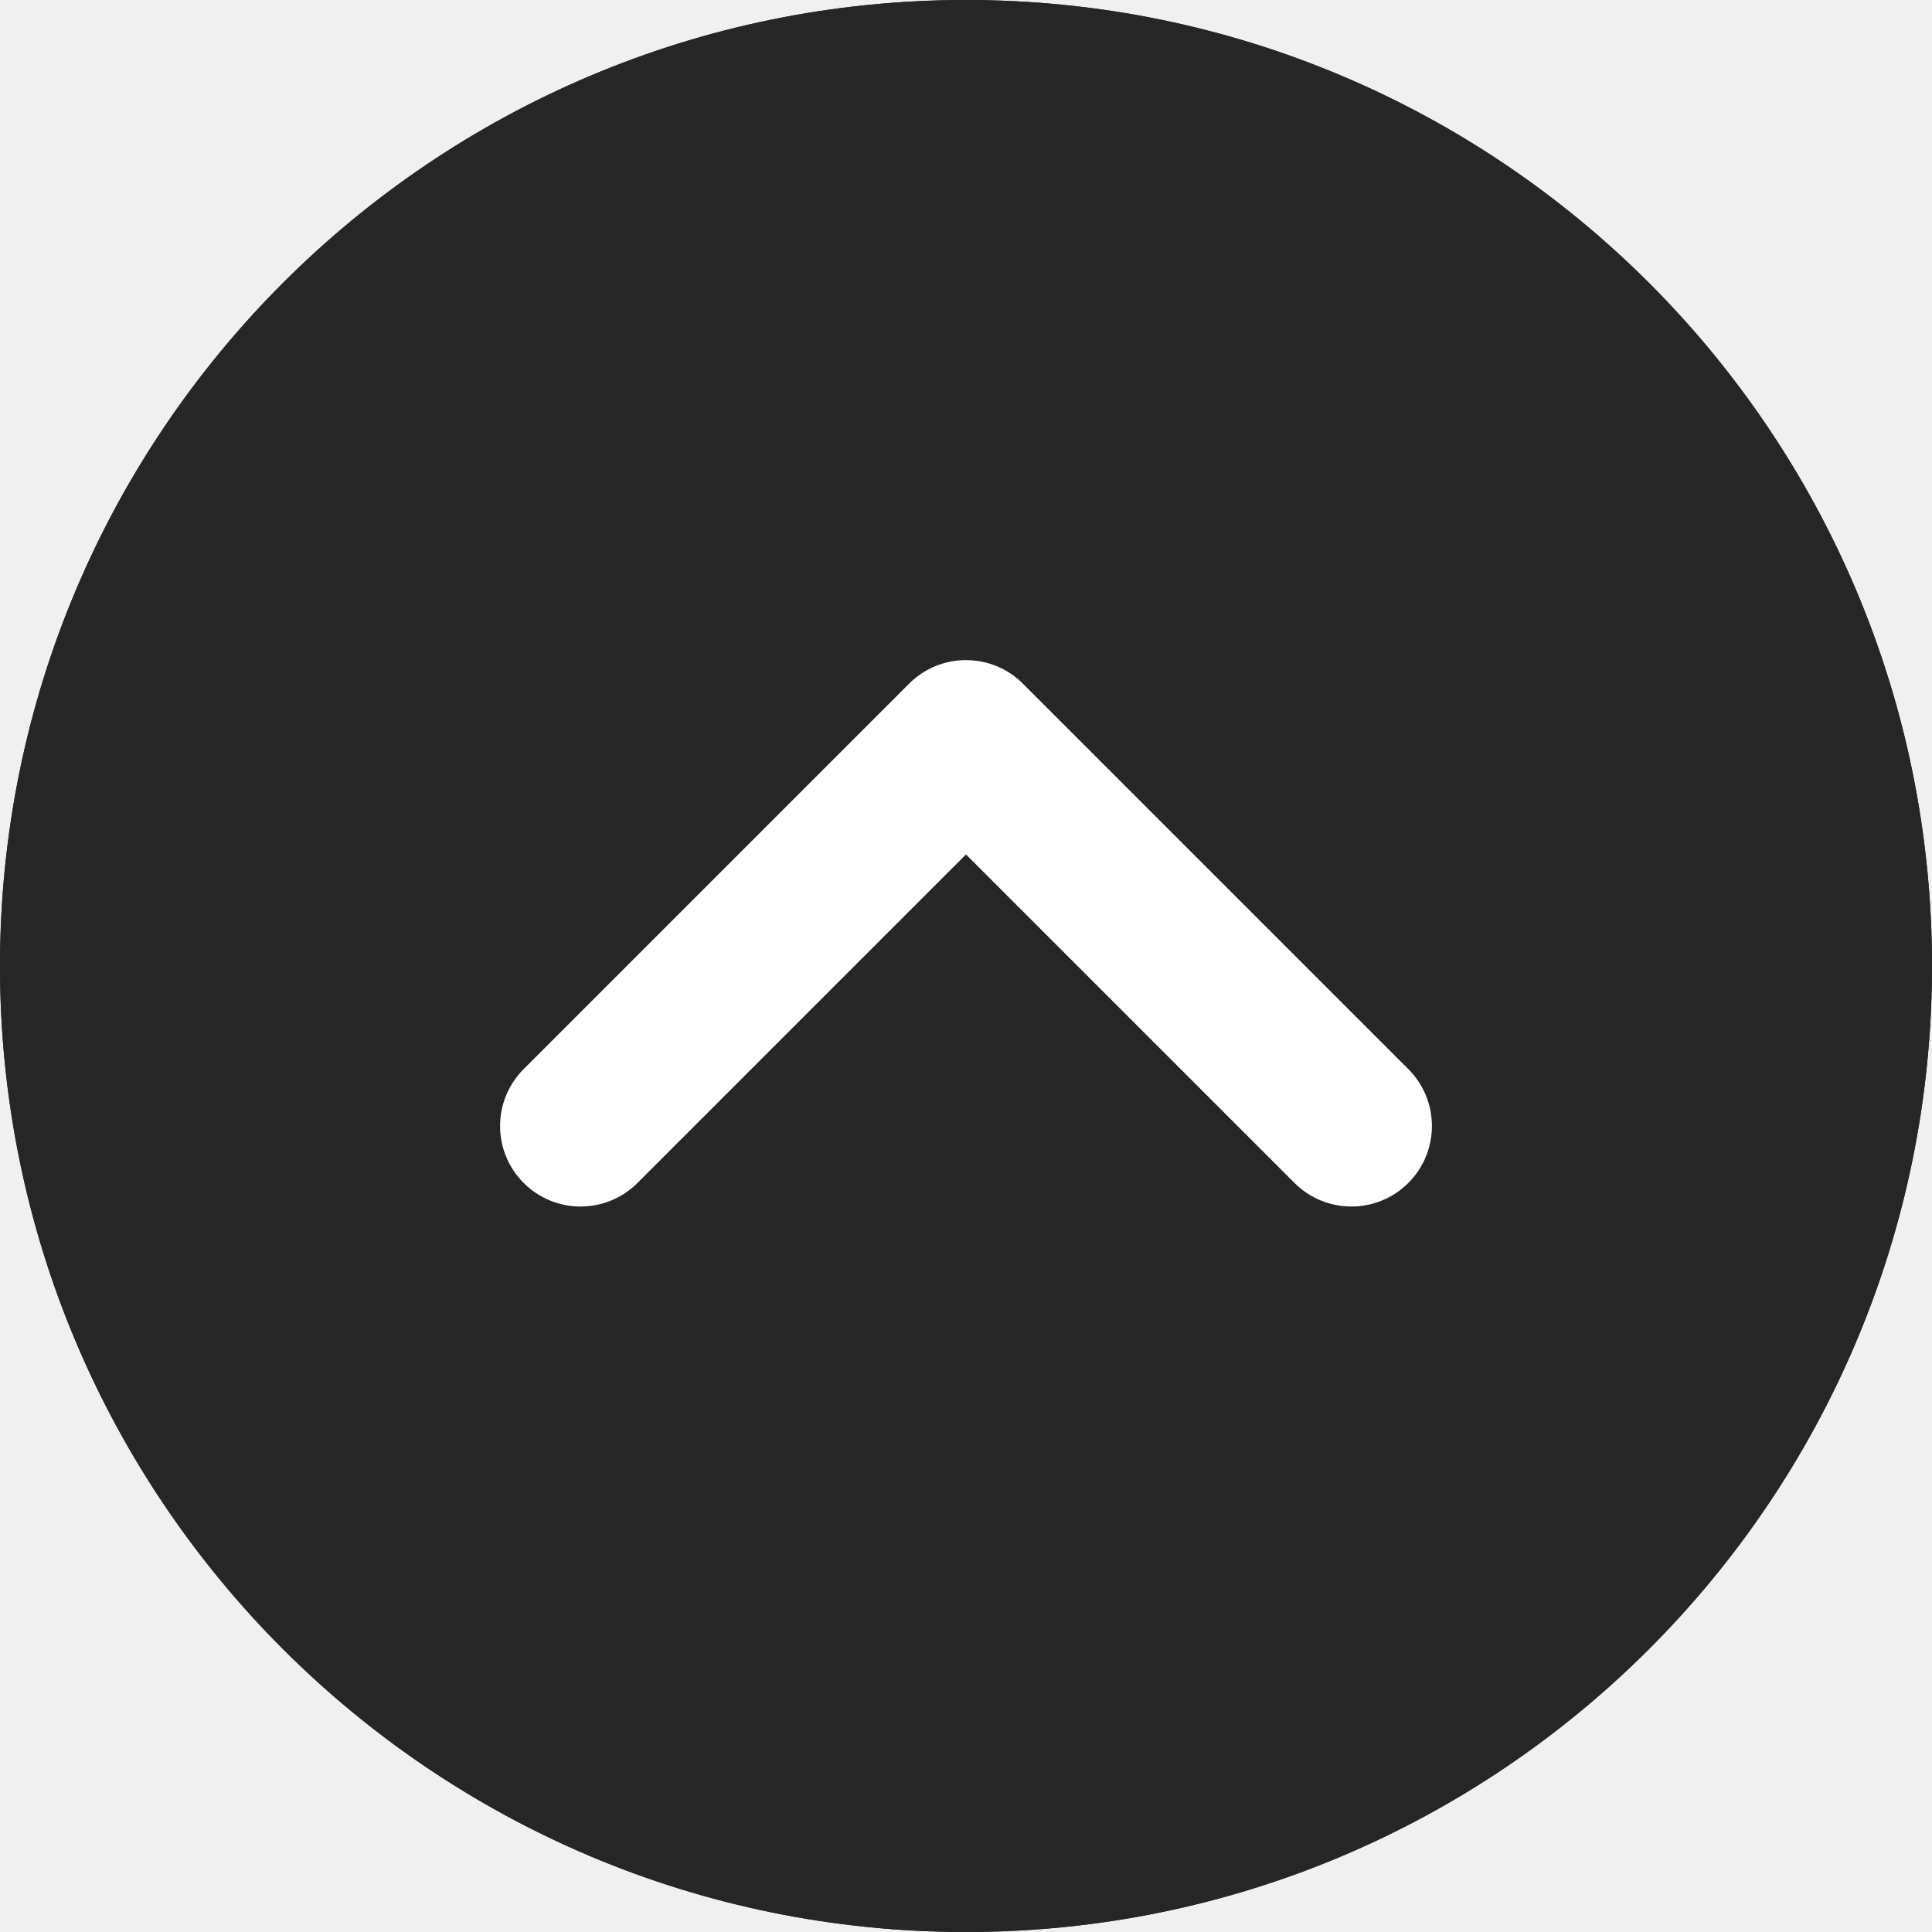
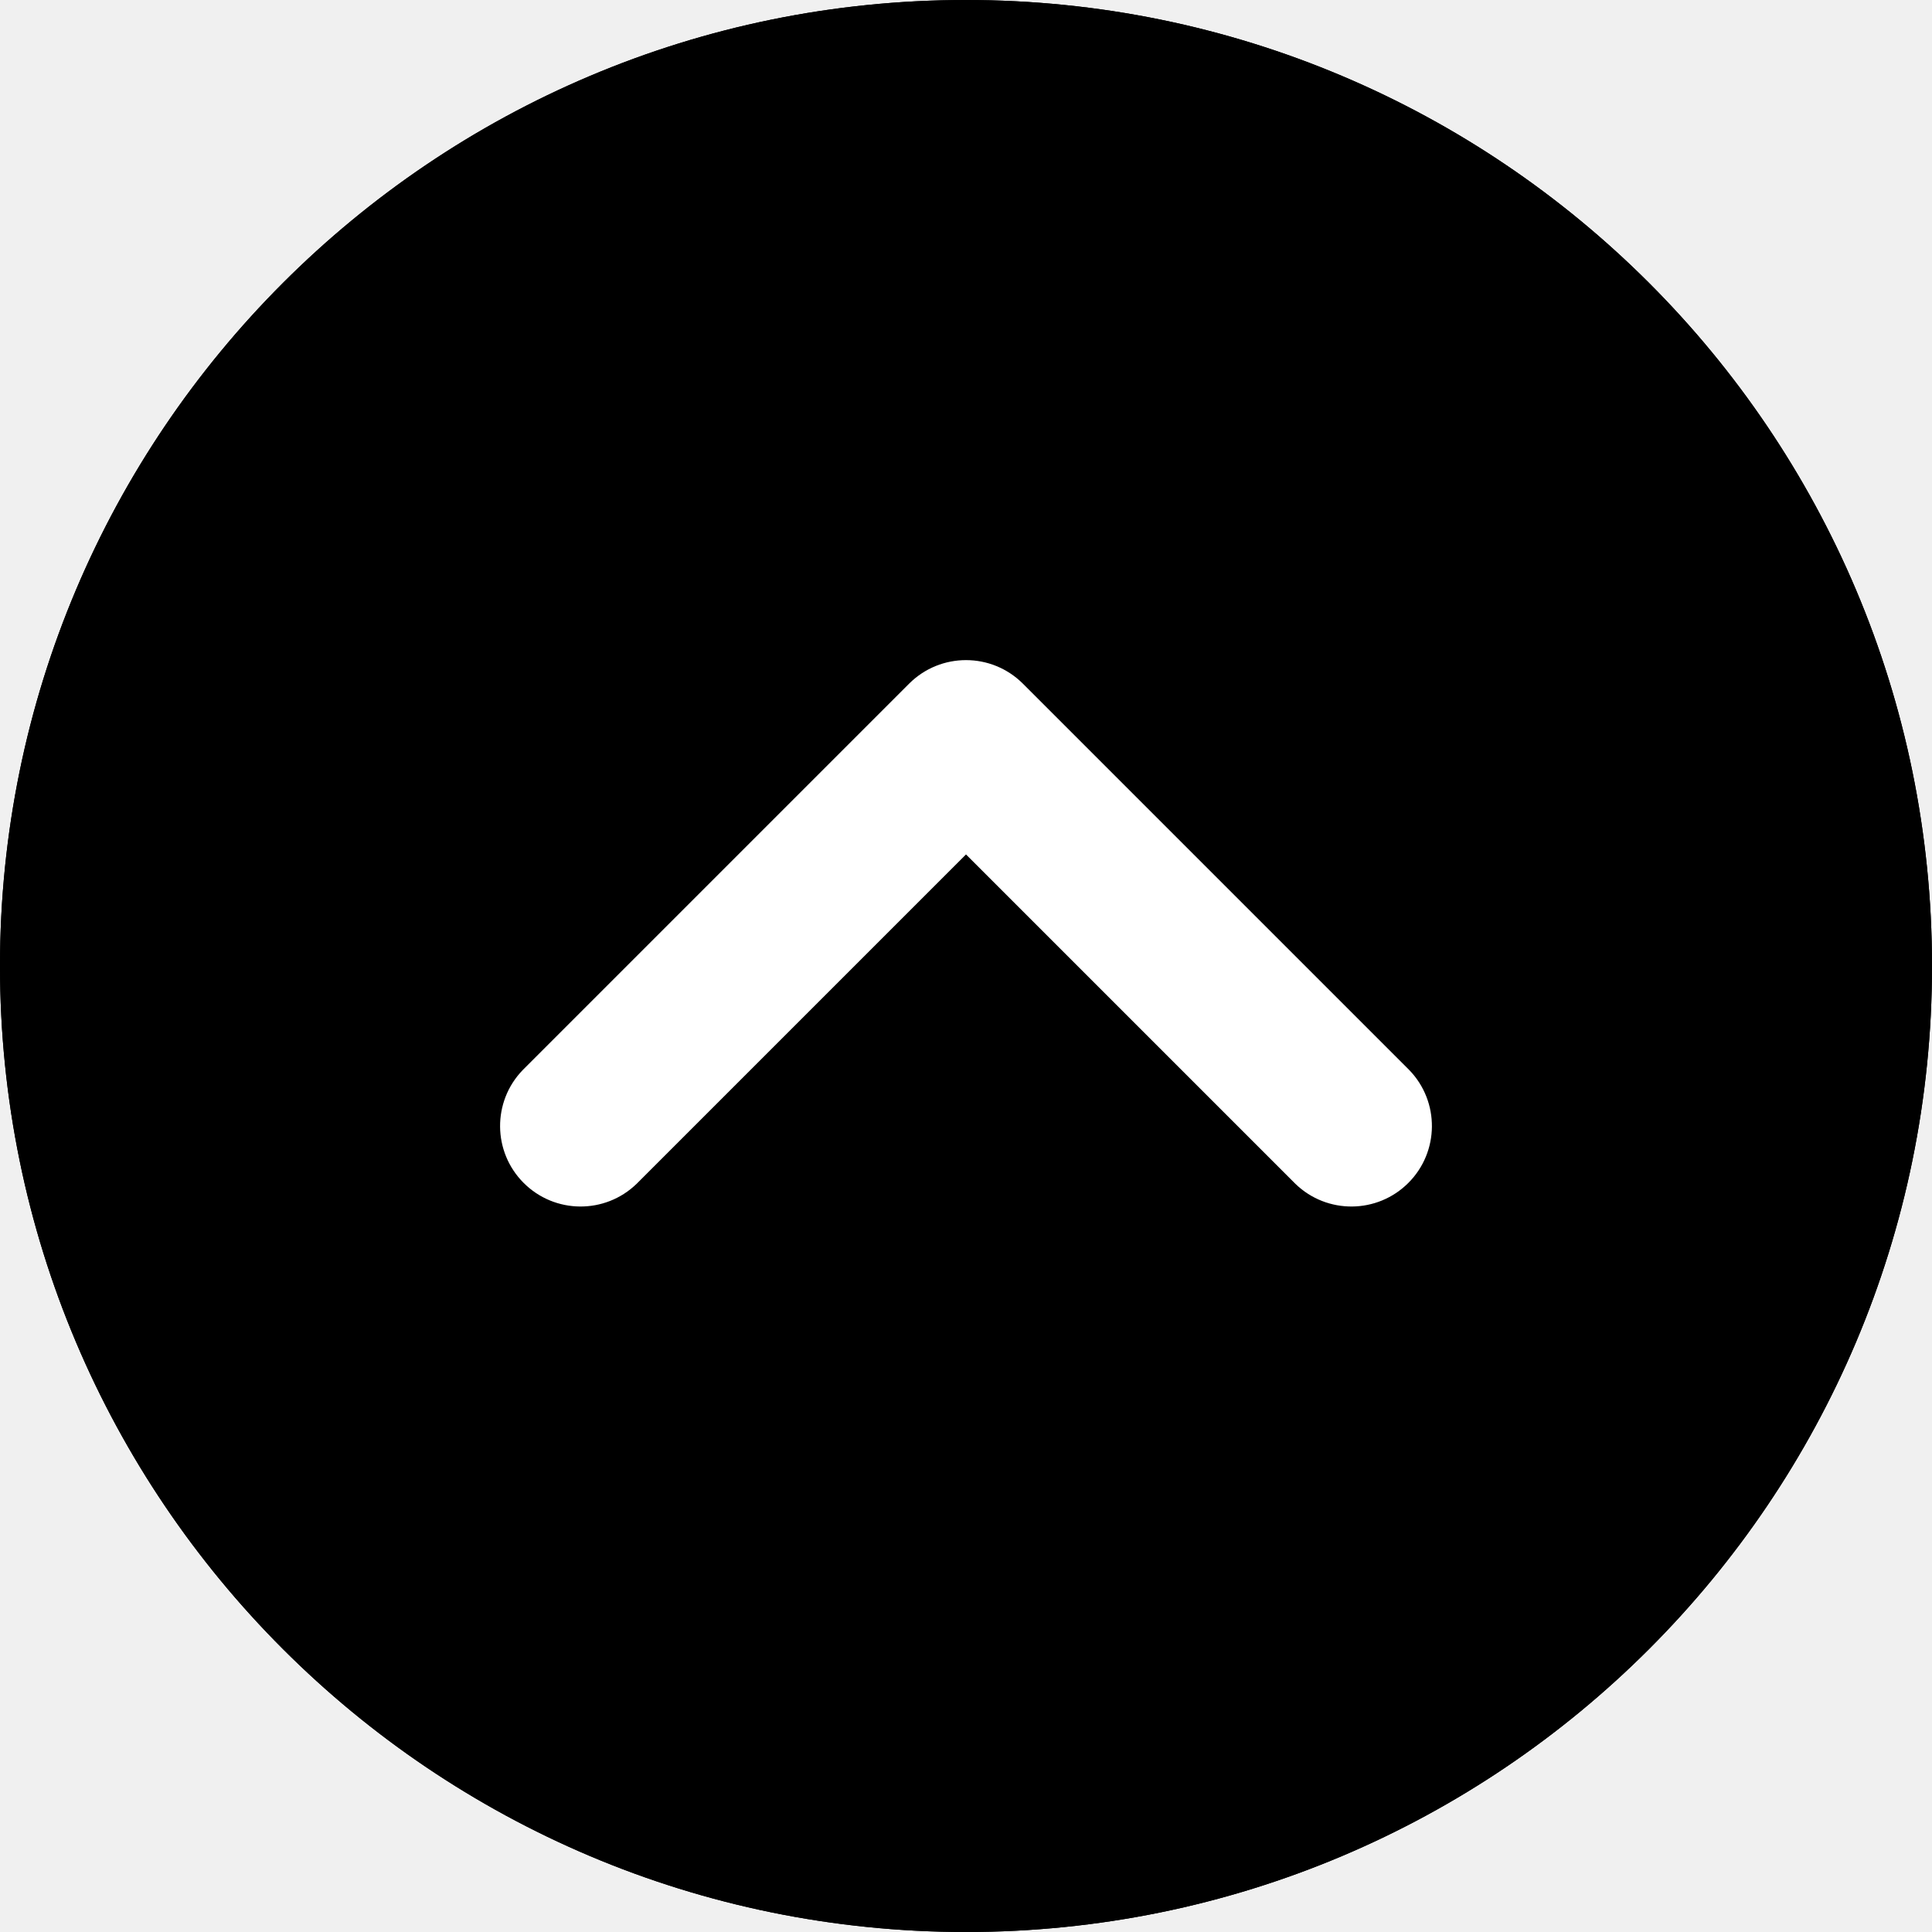
<svg xmlns="http://www.w3.org/2000/svg" width="24" height="24" fill="none">
  <g filter="url(#a)">
-     <circle cx="12" cy="12" r="12" fill="#262626" />
-     <circle cx="12" cy="12" r="11" stroke="#262626" stroke-width="2" />
+     <circle cx="12" cy="12" r="12" fill="currentColor" />
+     <circle cx="12" cy="12" r="11" stroke="currentColor" stroke-width="2" />
  </g>
  <path fill="#fff" fill-rule="evenodd" d="M11.293 8.493a1 1 0 0 1 1.414 0l4.8 4.8a1 1 0 0 1-1.414 1.414L12 10.614l-4.093 4.093a1 1 0 0 1-1.414-1.414l4.8-4.8Z" clip-rule="evenodd" />
  <defs>
    <filter id="a" width="32" height="32" x="-4" y="-4" color-interpolation-filters="sRGB" filterUnits="userSpaceOnUse">
      <feFlood flood-opacity="0" result="BackgroundImageFix" />
      <feGaussianBlur in="BackgroundImageFix" stdDeviation="2" />
      <feComposite in2="SourceAlpha" operator="in" result="effect1_backgroundBlur_26_139" />
      <feBlend in="SourceGraphic" in2="effect1_backgroundBlur_26_139" result="shape" />
    </filter>
  </defs>
</svg>
